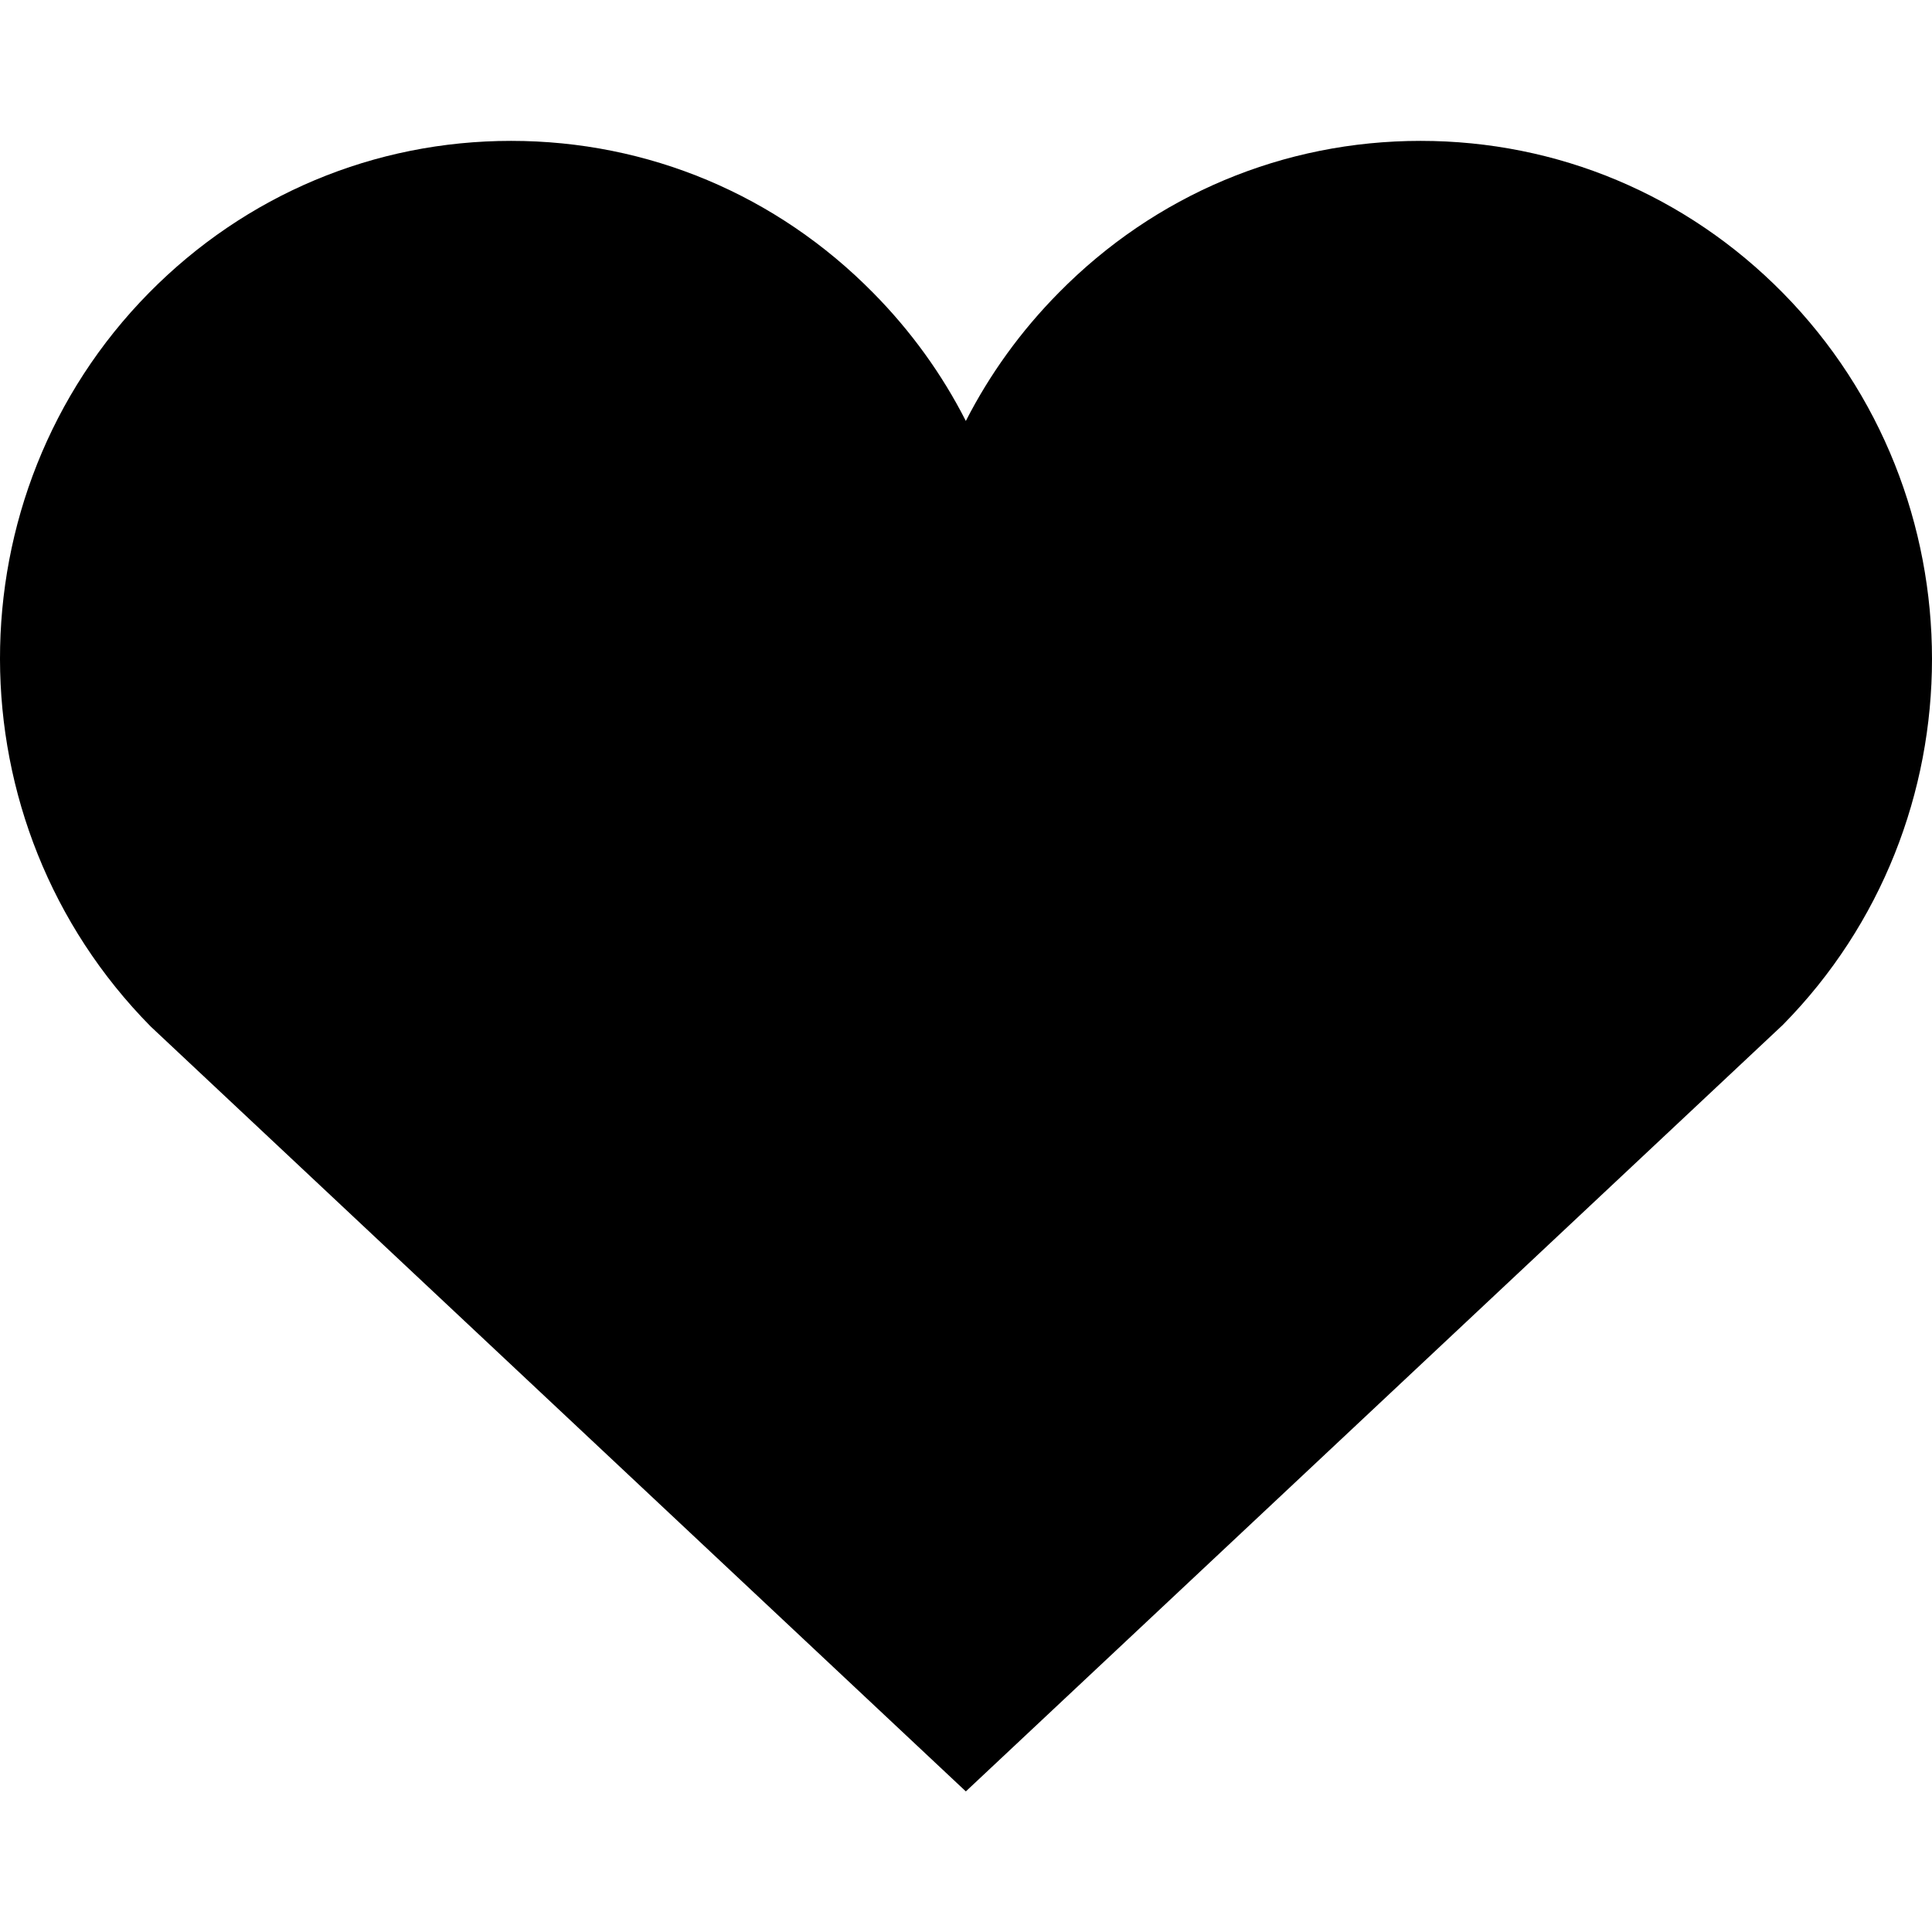
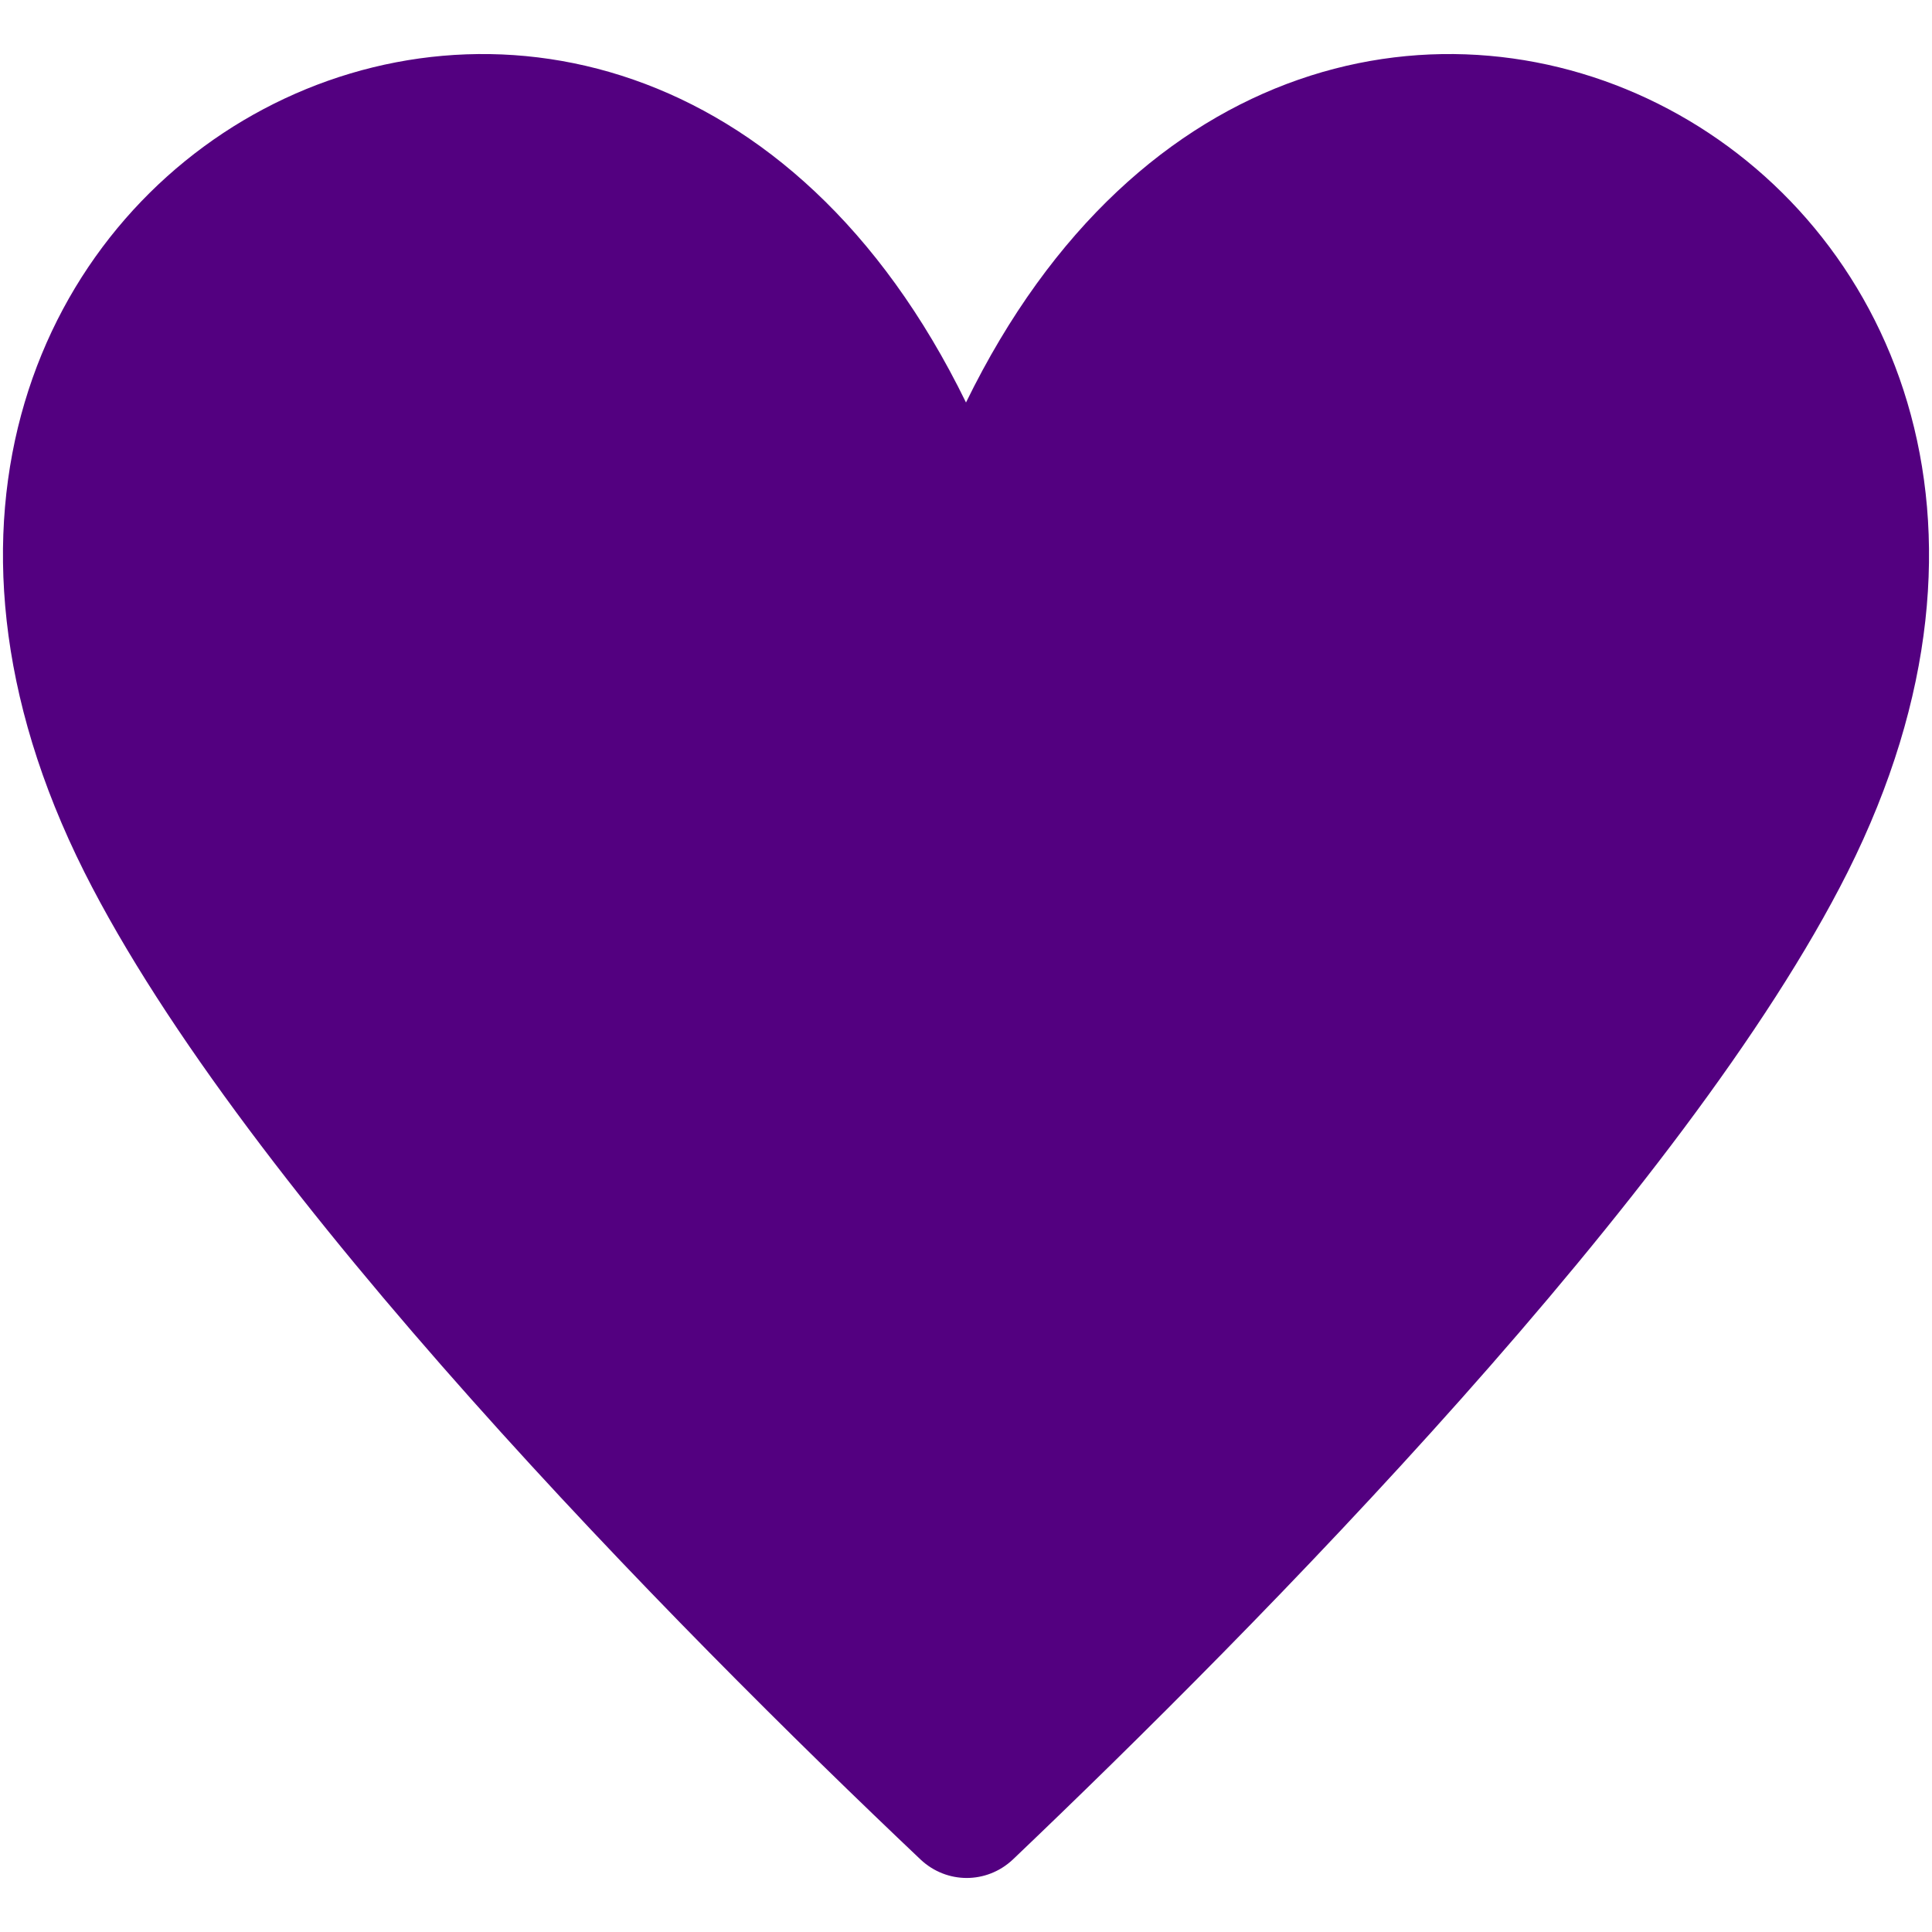
- <svg xmlns="http://www.w3.org/2000/svg" fill="#000000" width="800px" height="800px" viewBox="0 0 1920 1920">
-   <path d="M1771.731 291.037C1675.709 193.659 1547.944 140 1411.818 140h-.113c-136.125 0-263.777 53.66-359.573 150.924-37.618 38.07-68.571 80.997-92.294 127.426-23.61-46.429-54.563-89.356-92.068-127.313C771.86 193.659 644.208 140 507.97 140h-.113c-136.012 0-263.777 53.66-359.8 151.037-197.691 200.629-197.691 527.103 1.695 729.088l810.086 760.154 811.893-761.736c197.692-200.403 197.692-526.877 0-727.506" fill-rule="evenodd" />
+ <svg xmlns="http://www.w3.org/2000/svg" version="1.1" id="heart-15" width="15px" height="15px" viewBox="0 0 15 15">
+   <defs id="defs7" />
+   <path d="M 14.345,6.771 C 13.095,9.257 9.753,12.637 7.863,14.438 c -0.203,0.19 -0.512,0.19 -0.715,0 C 5.247,12.637 1.905,9.257 0.655,6.771 -2.089,1.302 4.83,-2.344 7.5,3.125 10.17,-2.344 17.089,1.302 14.345,6.771 Z" id="path2" style="stroke-width:1.086;fill:#530080;fill-opacity:1" />
</svg>
